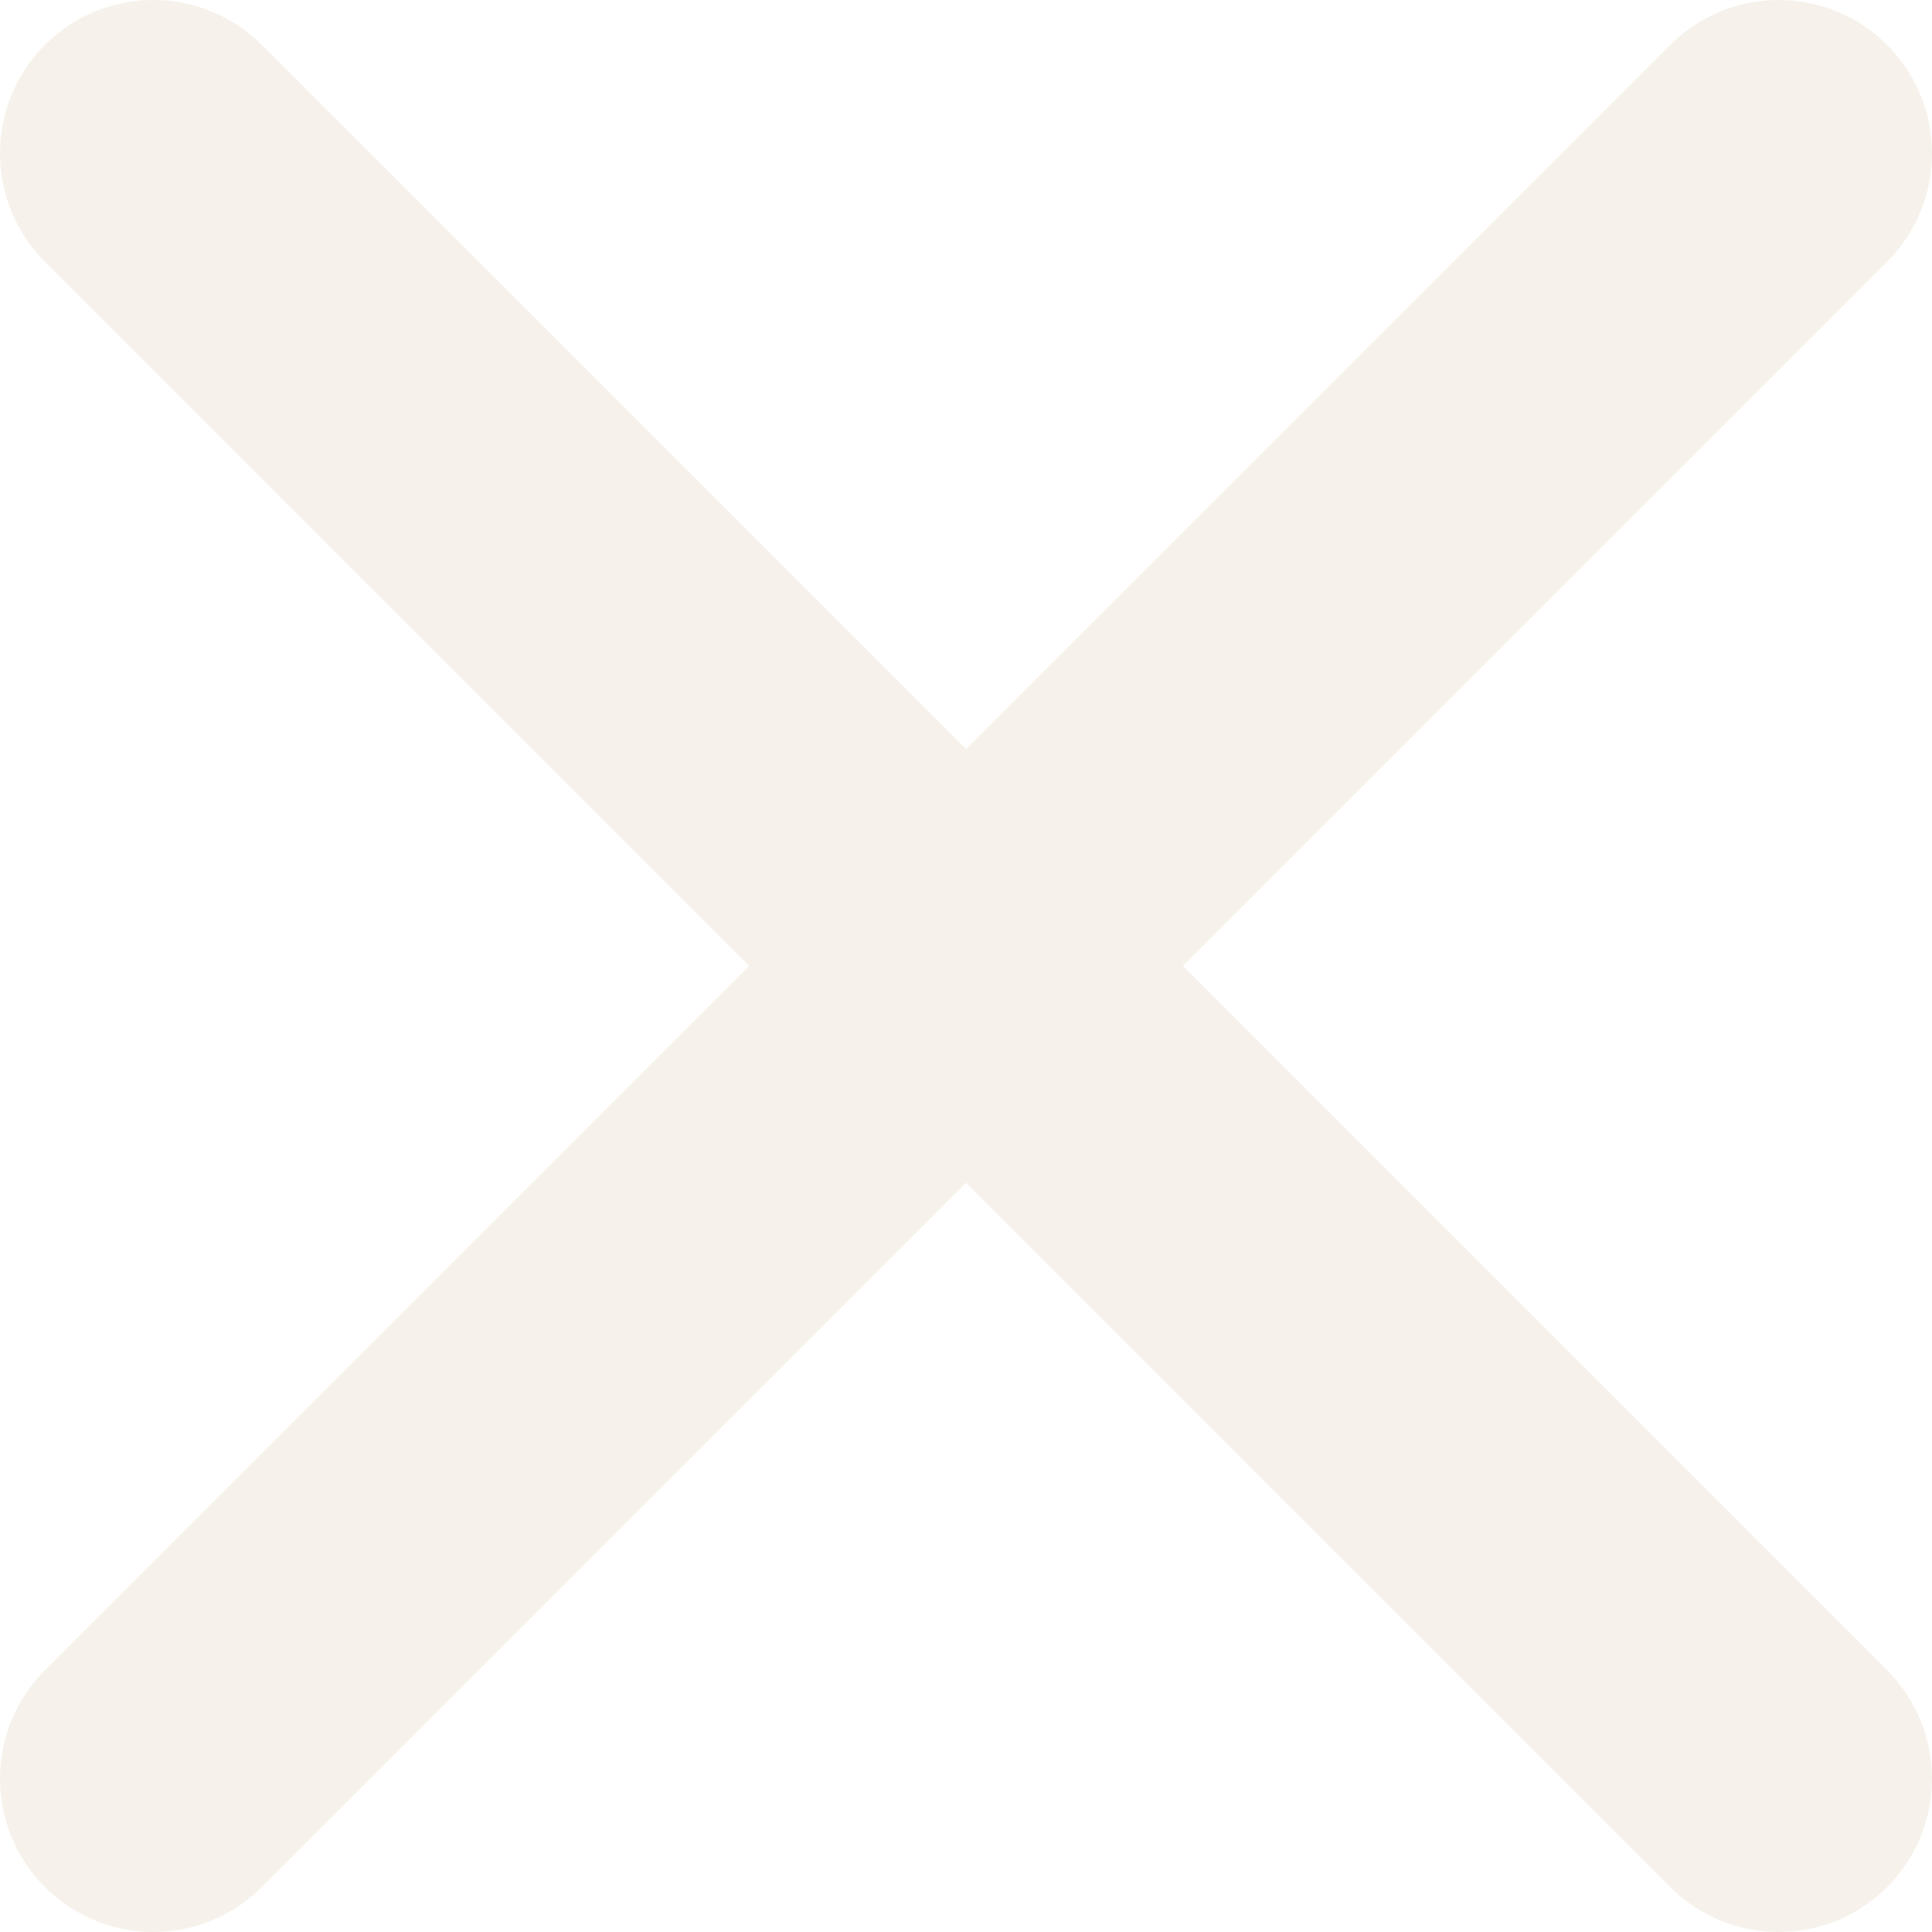
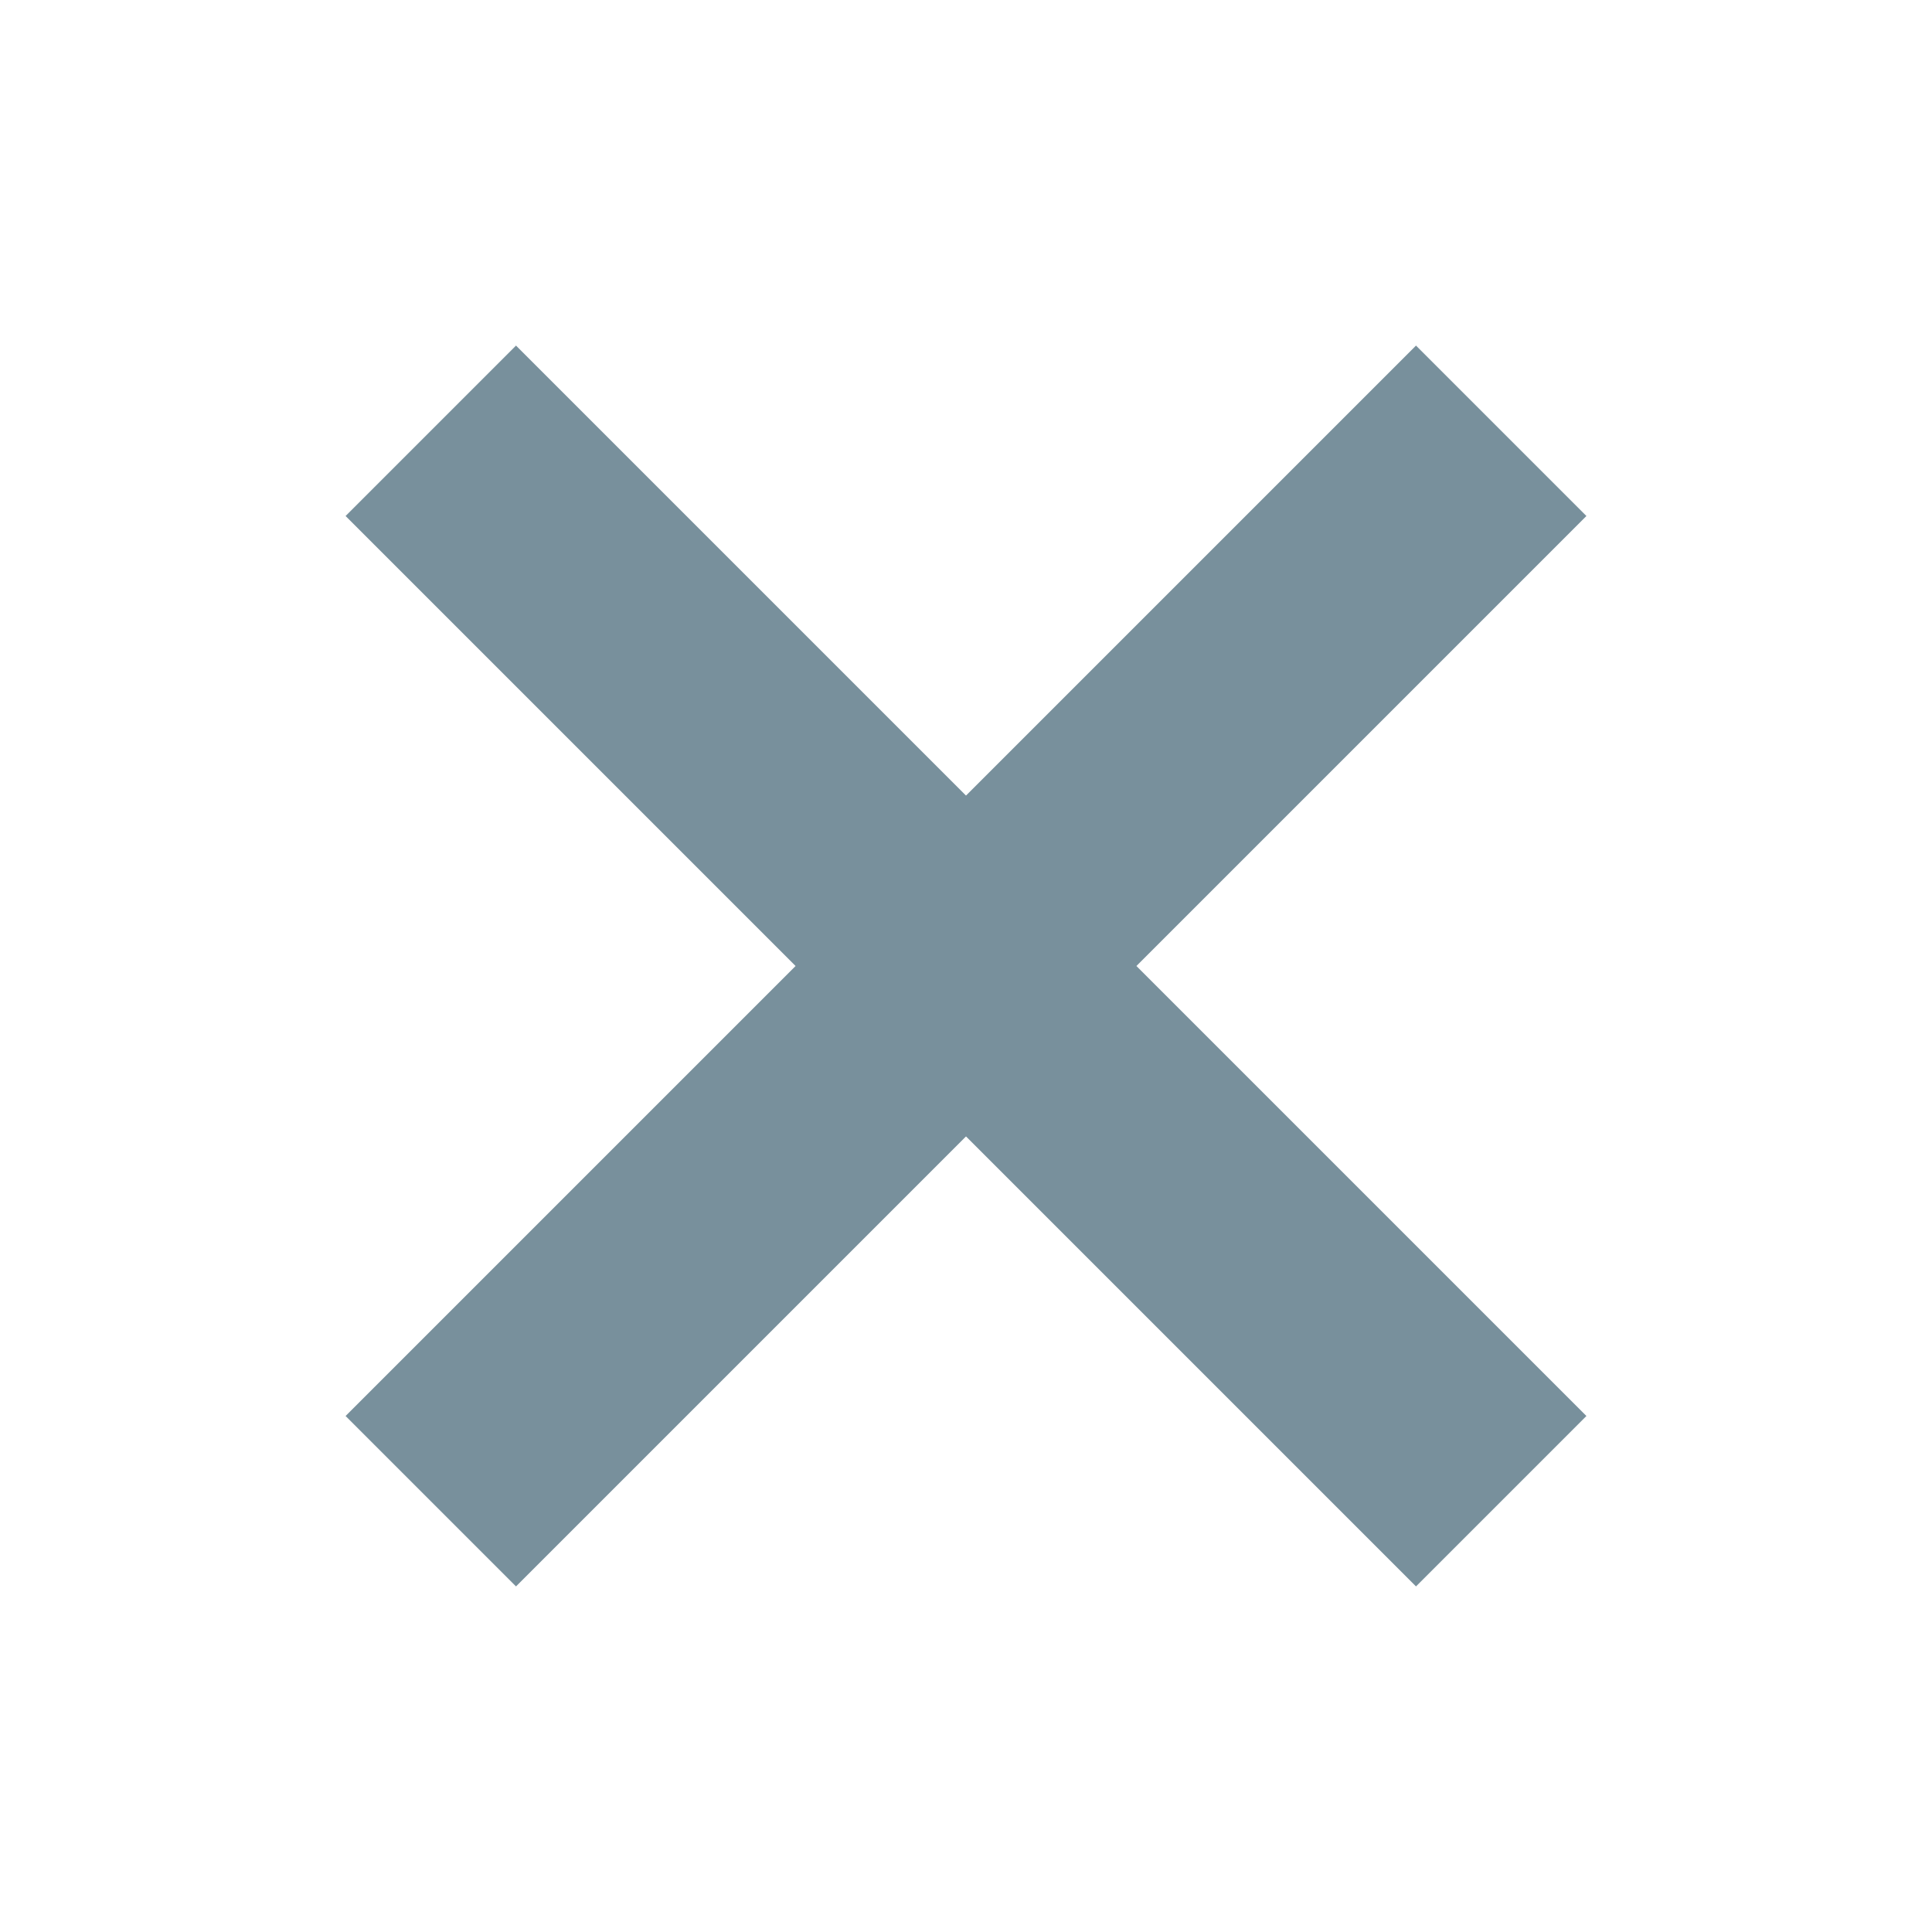
- <svg xmlns="http://www.w3.org/2000/svg" version="1.2" baseProfile="tiny" id="Layer_1" x="0px" y="0px" viewBox="0 0 12.6 12.6" xml:space="preserve" height="15px" class="Icon Icon--close">
-   <line fill="none" stroke="#F6F2EB" stroke-width="2" stroke-linecap="round" stroke-miterlimit="10" x1="1" y1="1" x2="11.6" y2="11.6" />
-   <line fill="none" stroke="#F6F2EB" stroke-width="2" stroke-linecap="round" stroke-miterlimit="10" x1="11.6" y1="1" x2="1" y2="11.6" />
+ <svg xmlns="http://www.w3.org/2000/svg" version="1.1" width="24" height="24" viewBox="0 0 24 24" fill="#78909c" stroke="#78909c" stroke-width="1">
+   <path d="M19,6.41L17.59,5L12,10.59L6.41,5L5,6.41L10.59,12L5,17.59L6.41,19L12,13.41L17.59,19L19,17.59L13.41,12L19,6.41Z" />
</svg>
